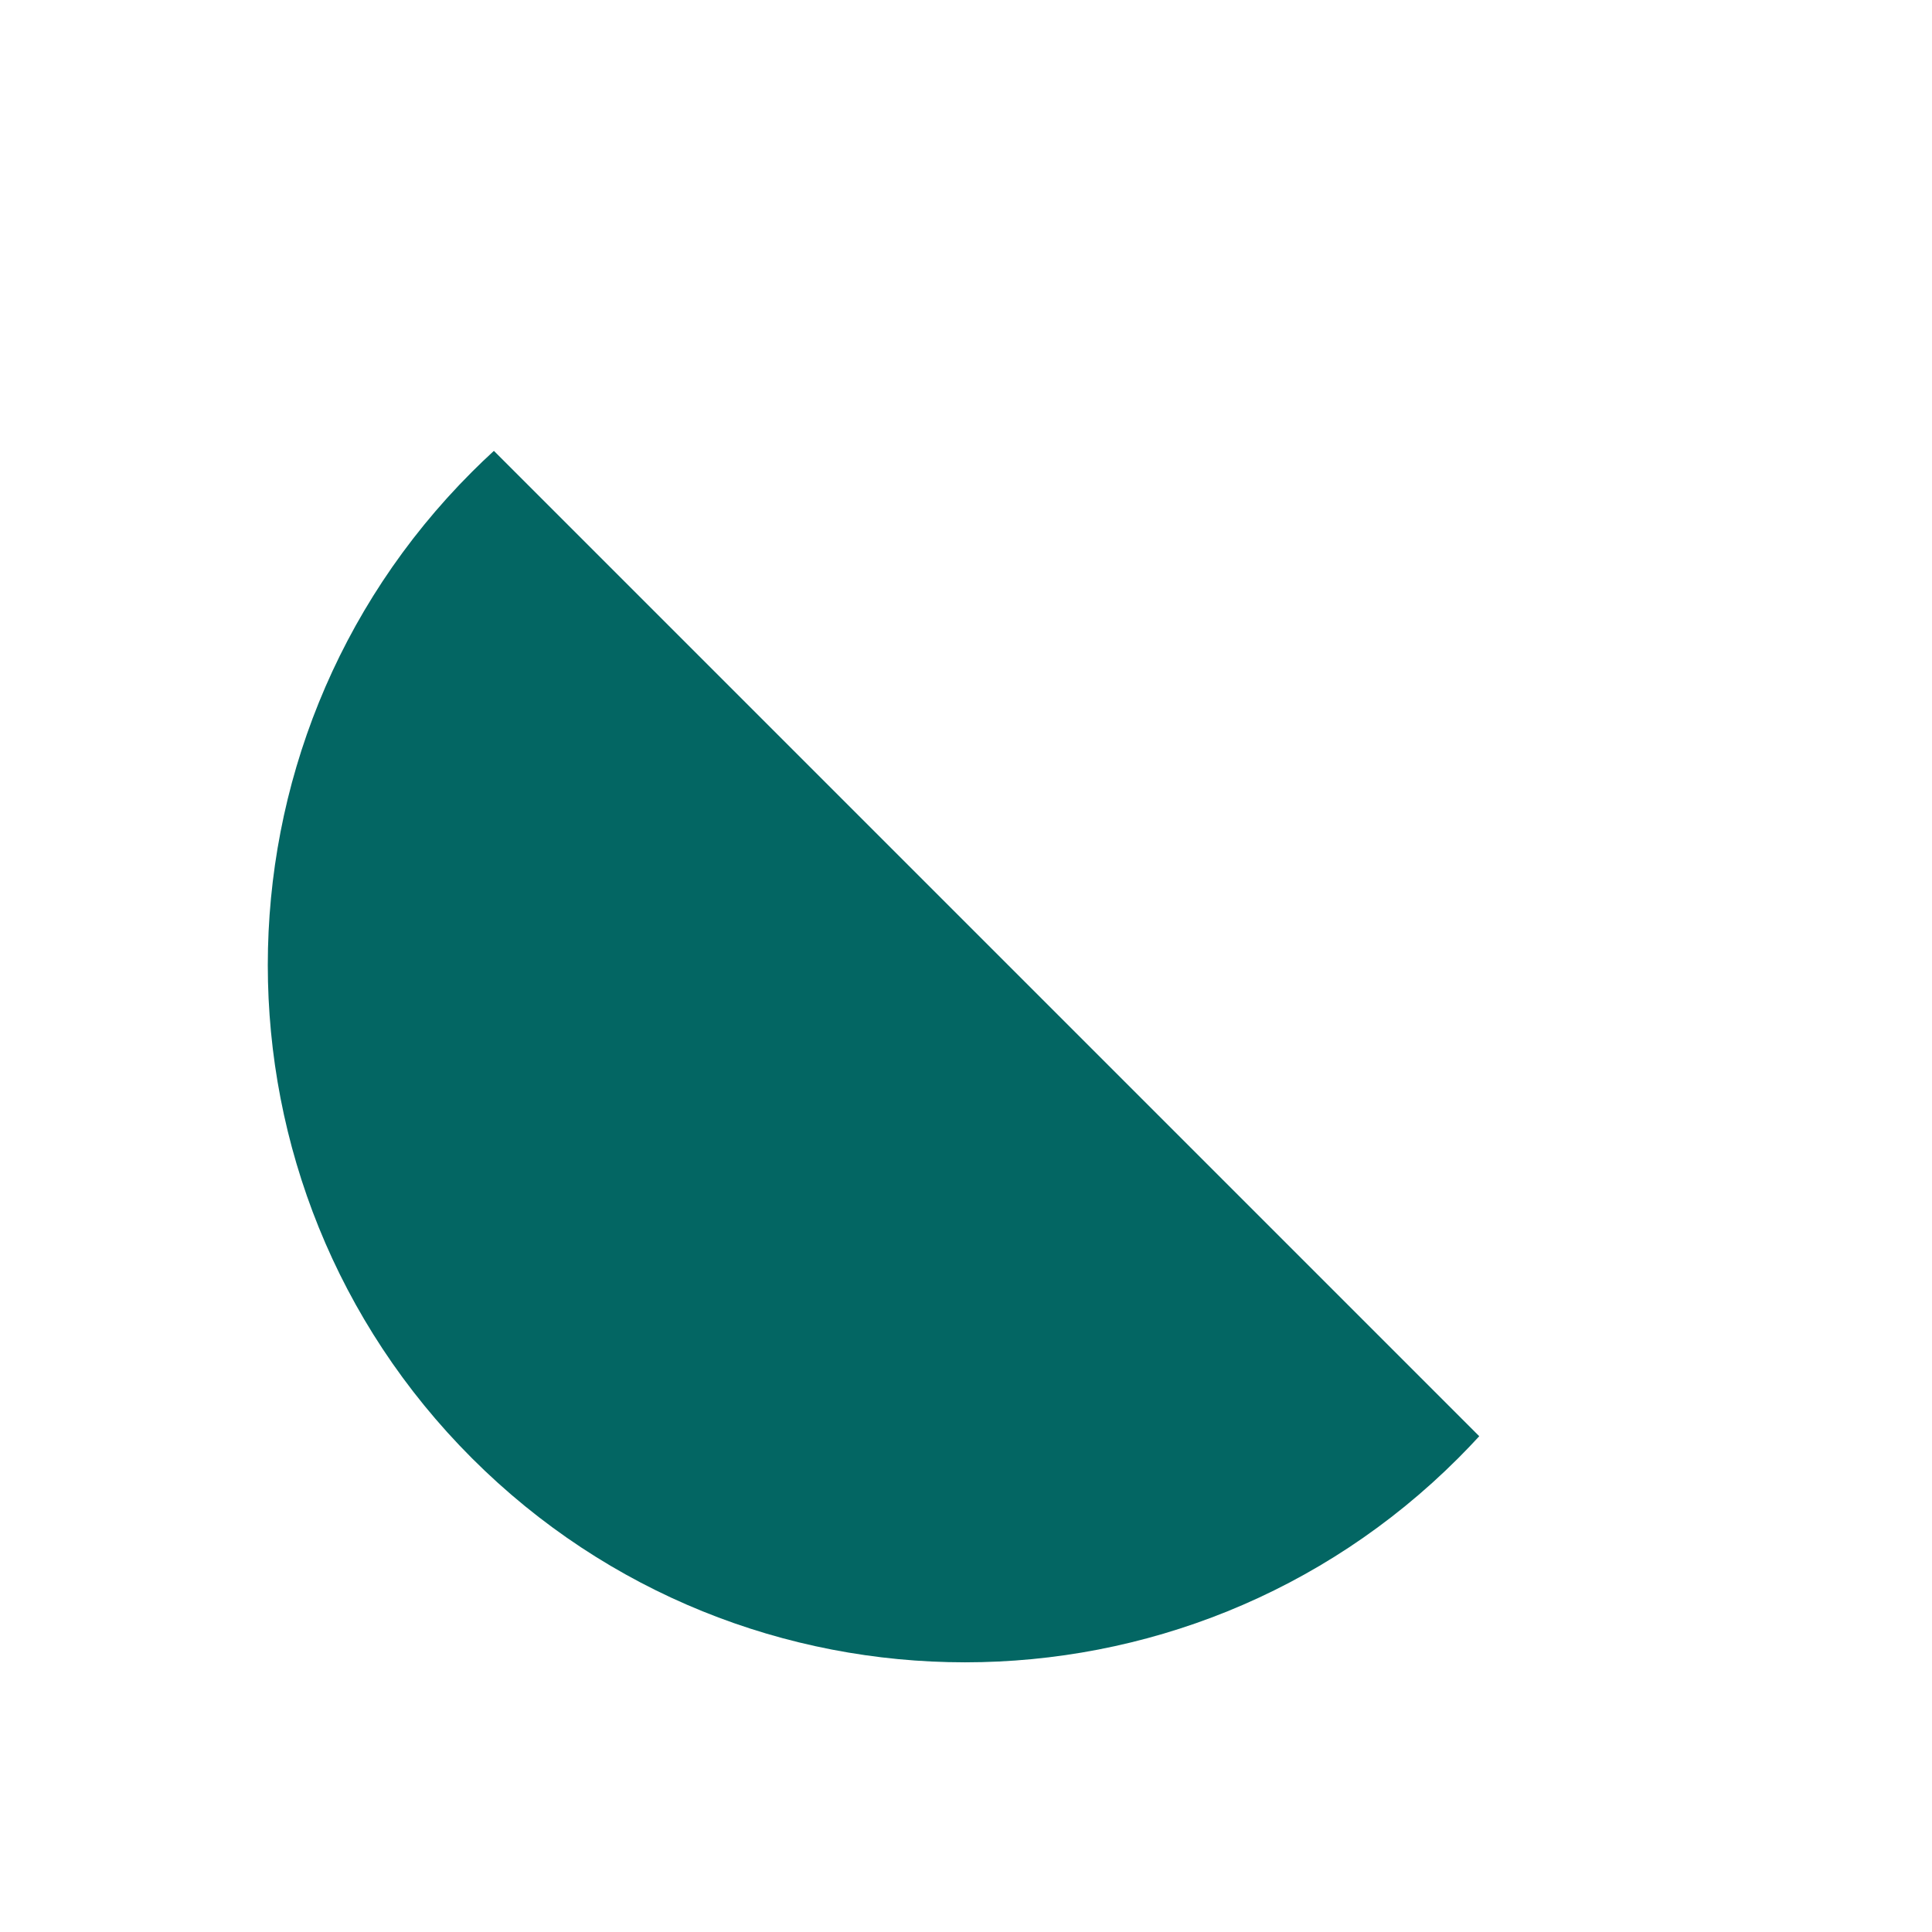
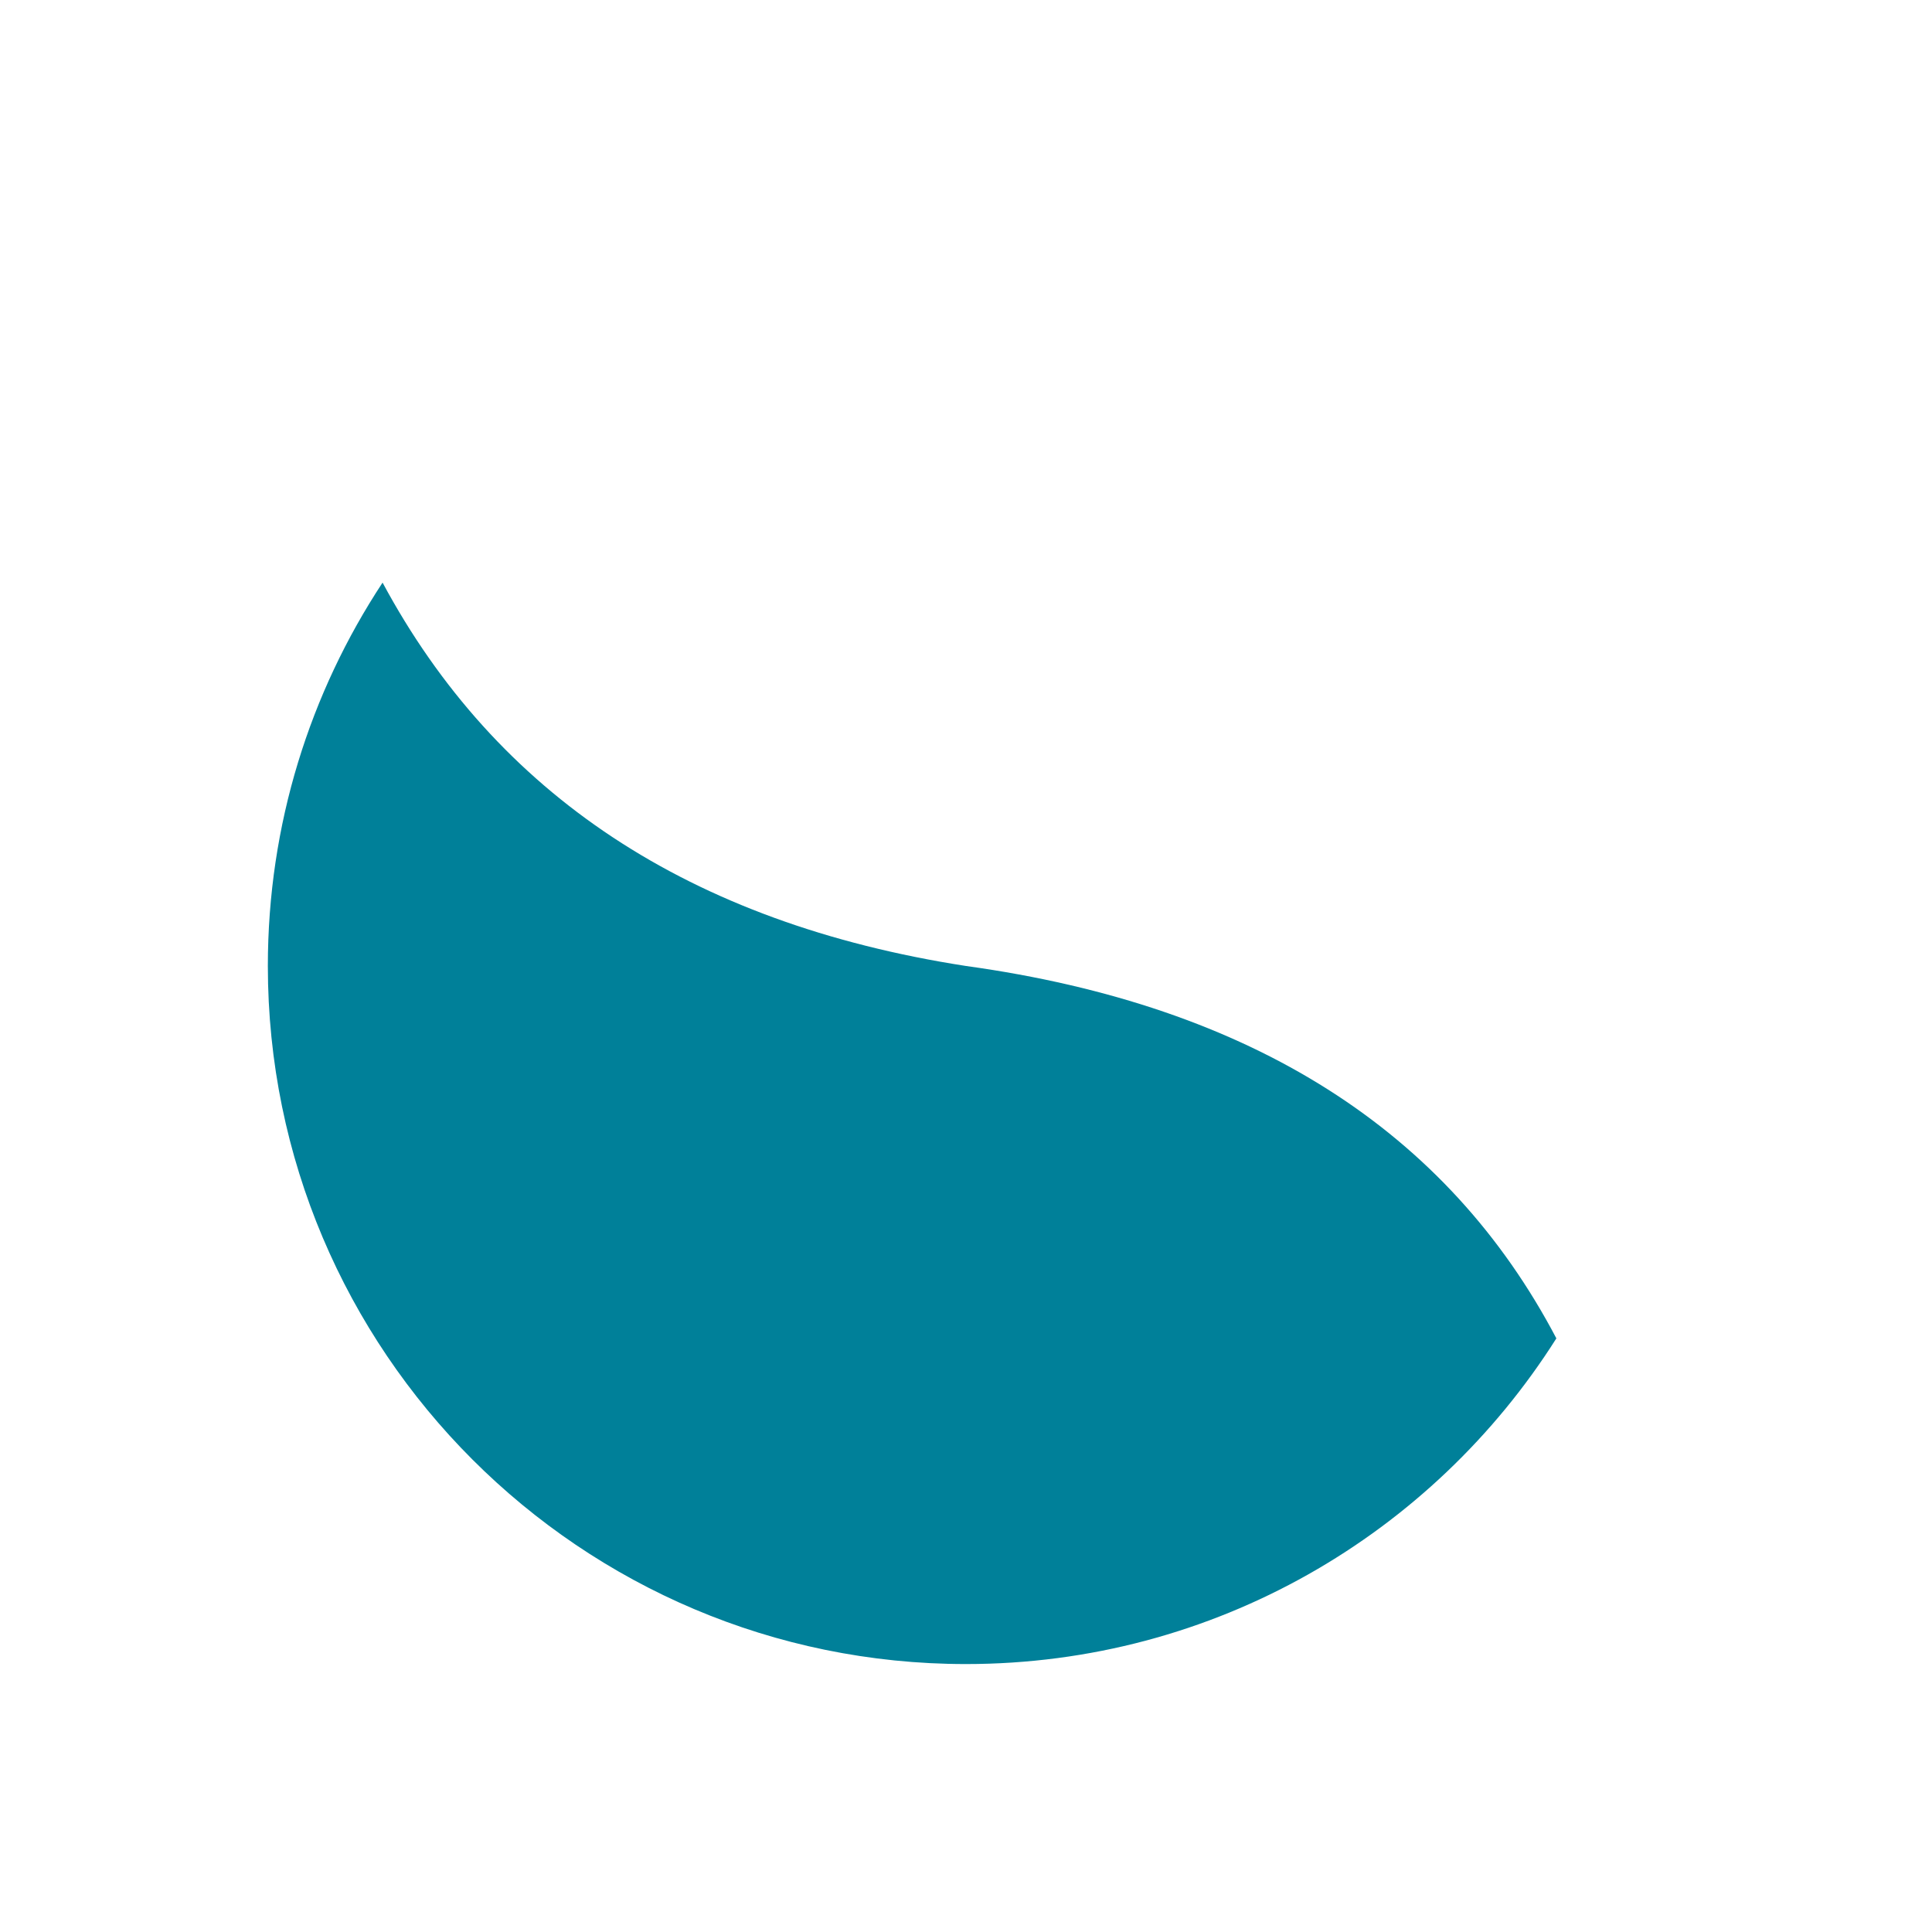
- <svg xmlns="http://www.w3.org/2000/svg" width="100%" height="100%" viewBox="0 0 246 246" version="1.1" xml:space="preserve" style="fill-rule:evenodd;clip-rule:evenodd;stroke-linejoin:round;stroke-miterlimit:2;">
-   <path d="M62.887,57.409l125.464,125.464c-0.868,0.946 -1.762,1.88 -2.68,2.798c-34.655,34.655 -90.927,34.655 -125.582,0c-34.655,-34.655 -34.655,-90.927 -0,-125.582c0.918,-0.918 1.852,-1.812 2.798,-2.68Z" style="fill:#036663;" />
+ <svg xmlns="http://www.w3.org/2000/svg" width="100%" height="100%" viewBox="0 0 512 512" version="1.1" xml:space="preserve" style="fill-rule:evenodd;clip-rule:evenodd;stroke-linejoin:round;stroke-miterlimit:2;">
+   <path d="M412.452,354.684c-32.793,51.849 -90.639,86.309 -156.47,86.309c-102.104,-0 -185,-82.896 -185,-185c0,-37.51 11.187,-72.427 30.404,-101.594c30.079,55.988 81.18,90.209 154.596,101.594c76.068,10.527 127.699,43.919 156.47,98.691Z" style="fill:#008099;" />
</svg>
